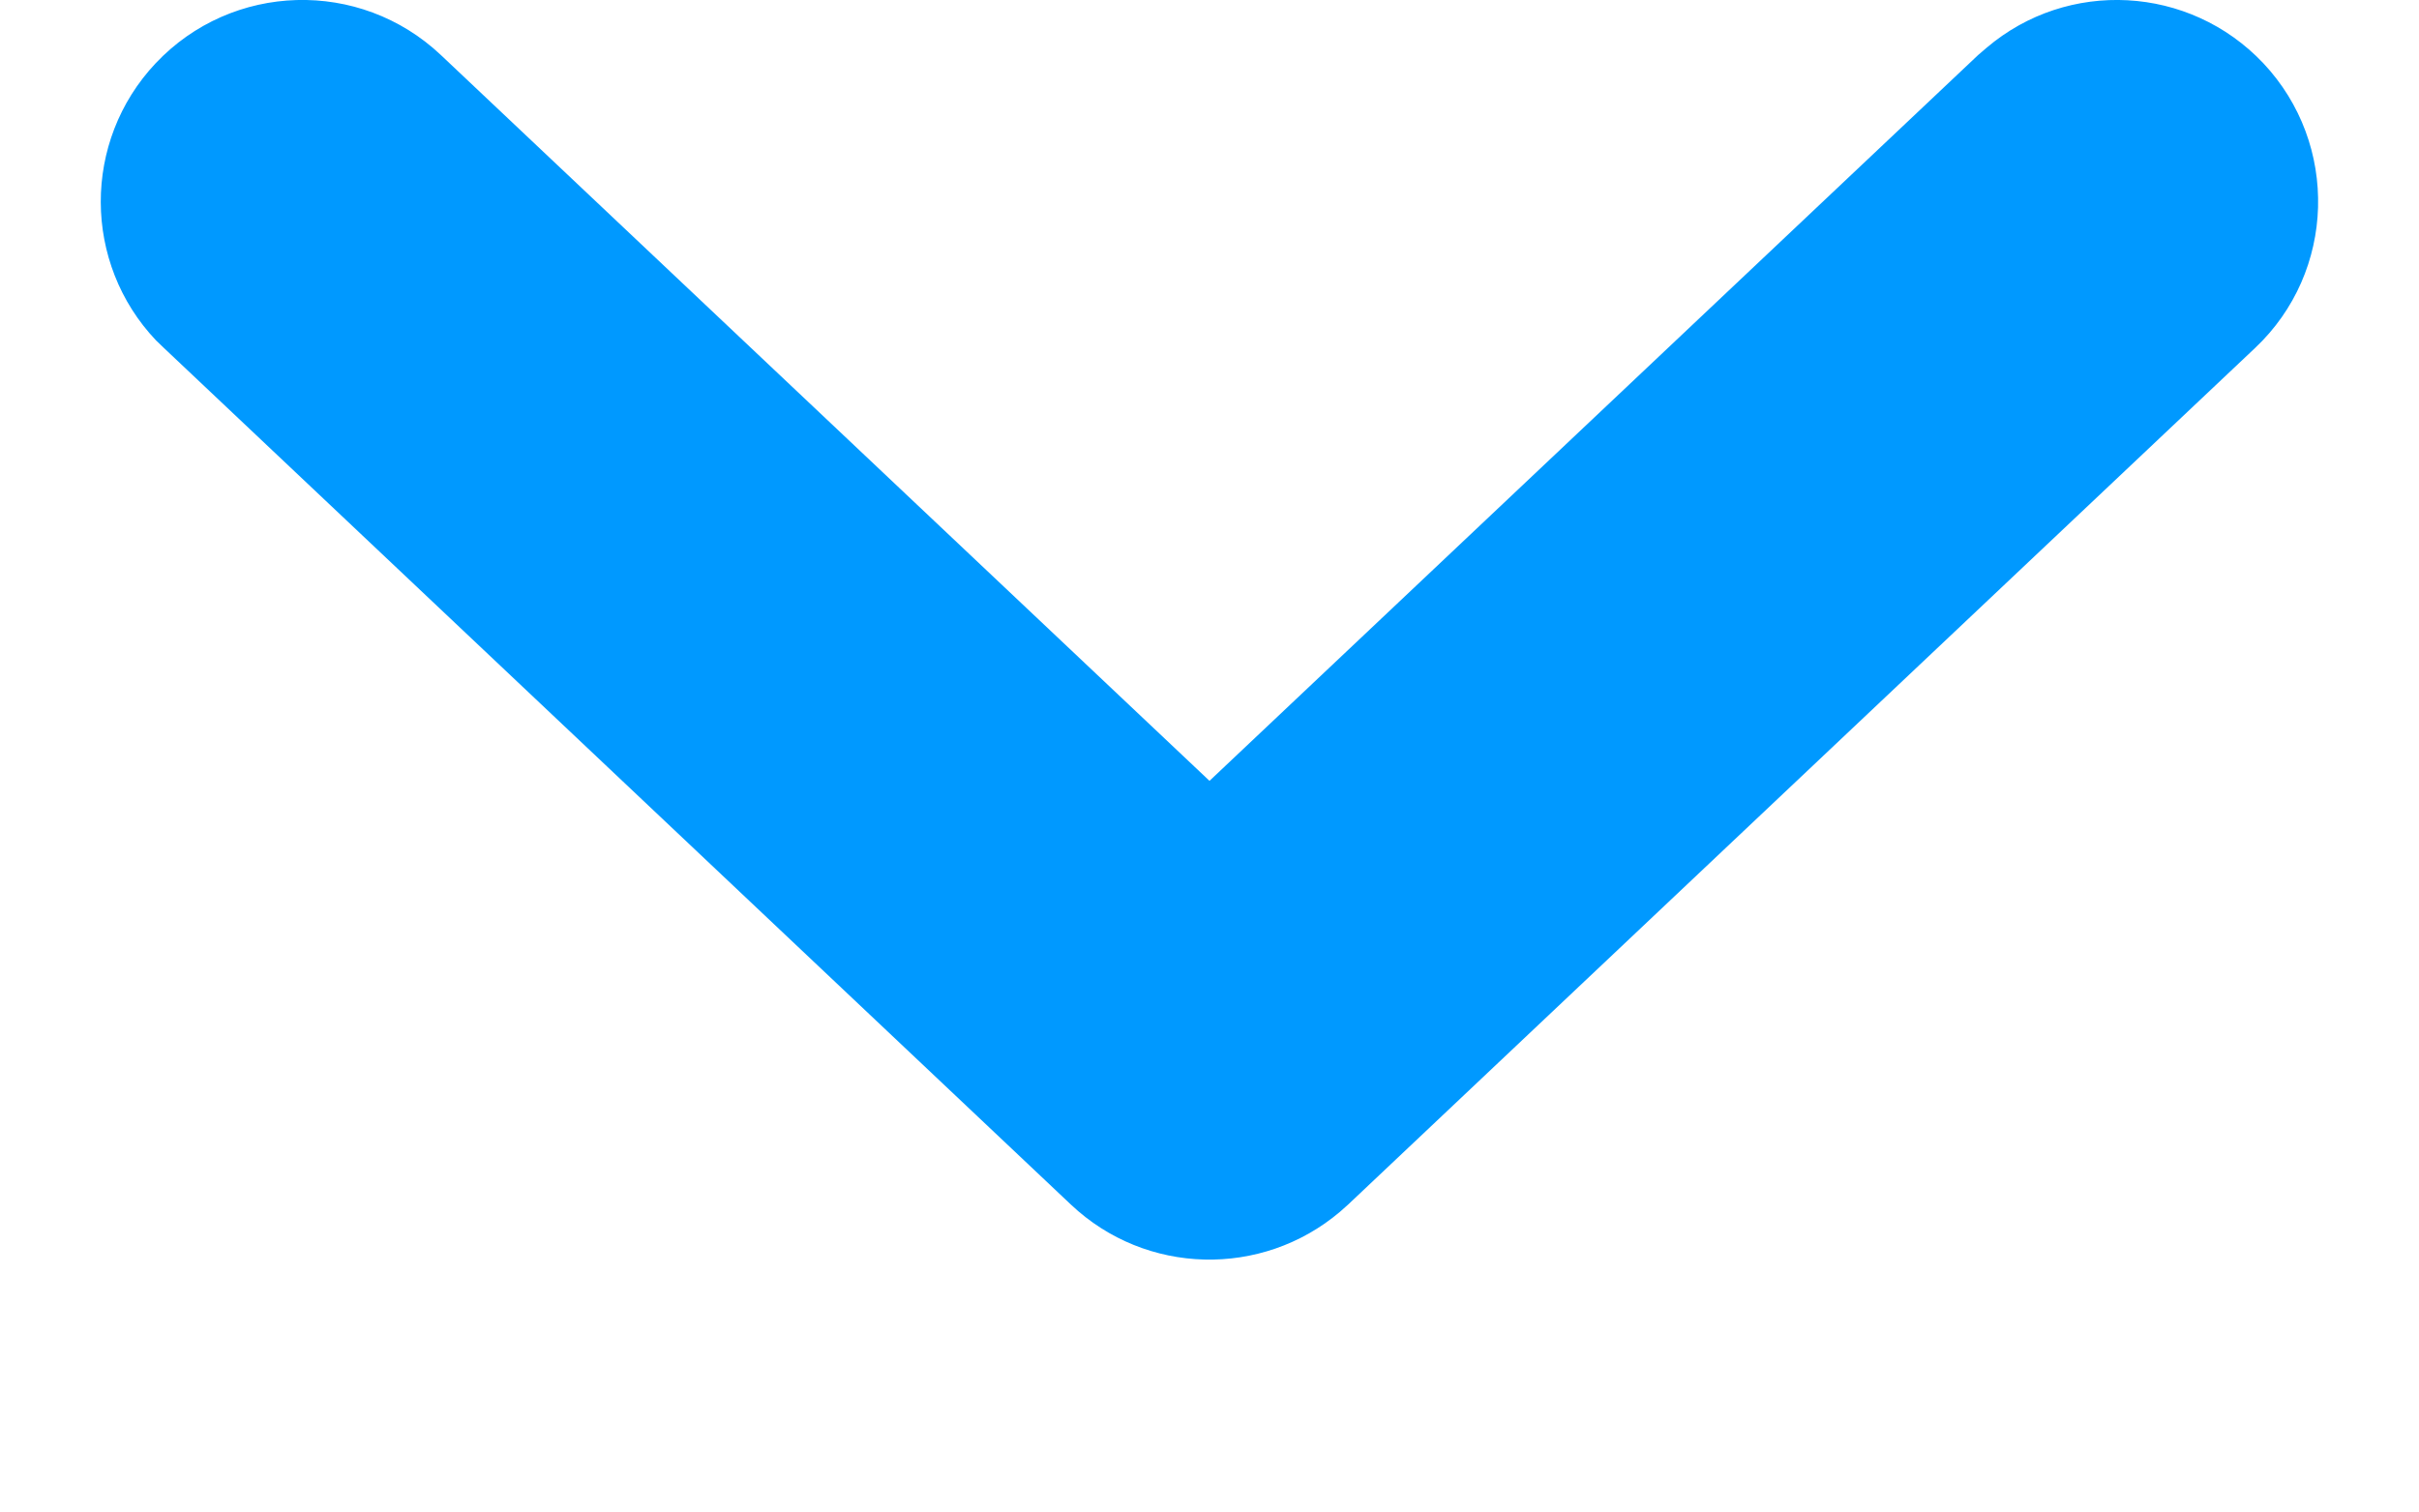
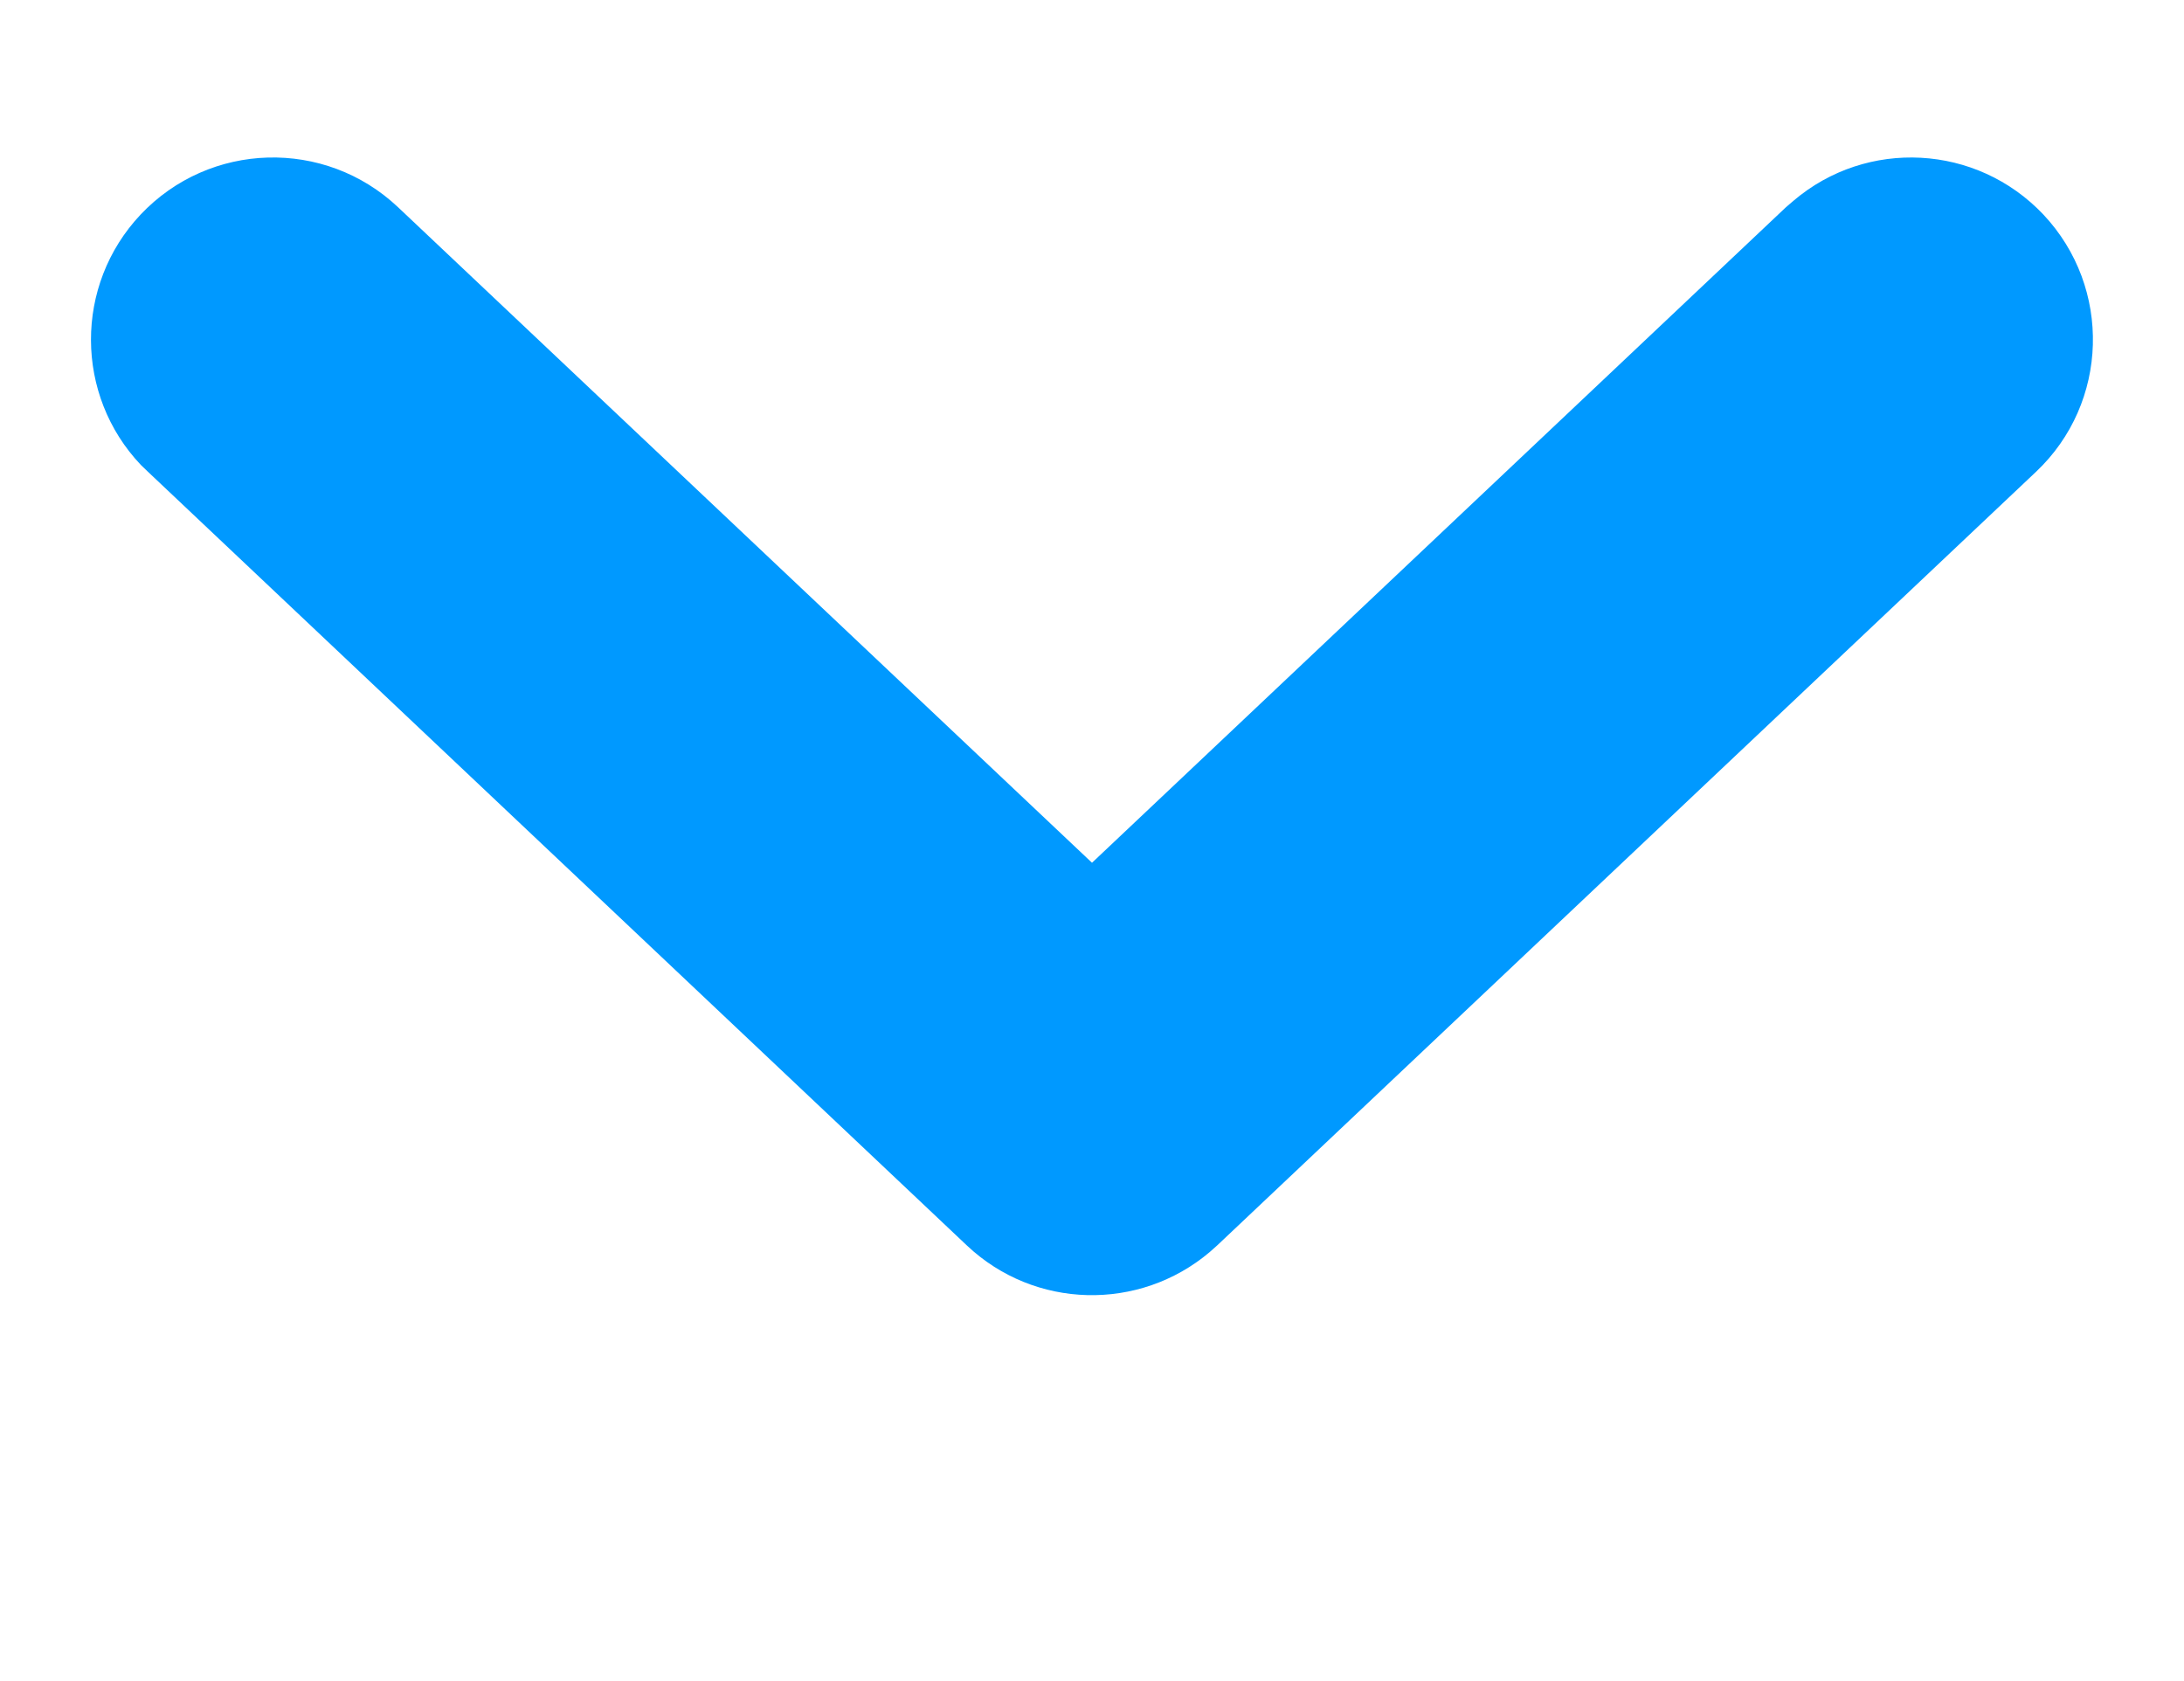
- <svg xmlns="http://www.w3.org/2000/svg" width="8px" height="5px" viewBox="0 0 8 5" version="1.1">
+ <svg xmlns="http://www.w3.org/2000/svg" id="carDown" width="13px" height="10px" viewBox="0 0 8 5" version="1.1">
  <g id="Reigstration-&amp;-Client-Onboarding-DI:4-(DS-117)" stroke="none" stroke-width="1" fill="none" fill-rule="evenodd">
    <g id="Client-Registration-Tablet-API-V2" transform="translate(-423, -192)">
      <g id="api__stepper" transform="translate(104, 92)">
        <g id="Buttons-/-Show-More-/-Primary" transform="translate(234, 90)">
          <g id="Icon" transform="translate(85, 8)">
            <path d="M1.458,2.182 C1.19,1.929 0.768,1.941 0.515,2.209 C0.271,2.468 0.274,2.871 0.516,3.126 L0.542,3.151 L3.542,5.985 C3.79,6.219 4.173,6.227 4.431,6.009 L4.458,5.985 L7.458,3.151 C7.725,2.899 7.737,2.477 7.485,2.209 C7.24,1.95 6.838,1.93 6.57,2.158 L6.542,2.182 L4,4.583 L1.458,2.182 Z" id="icon" fill="#0099FF" />
            <rect id="container" x="0" y="0" width="8" height="8" />
          </g>
        </g>
      </g>
    </g>
  </g>
</svg>
